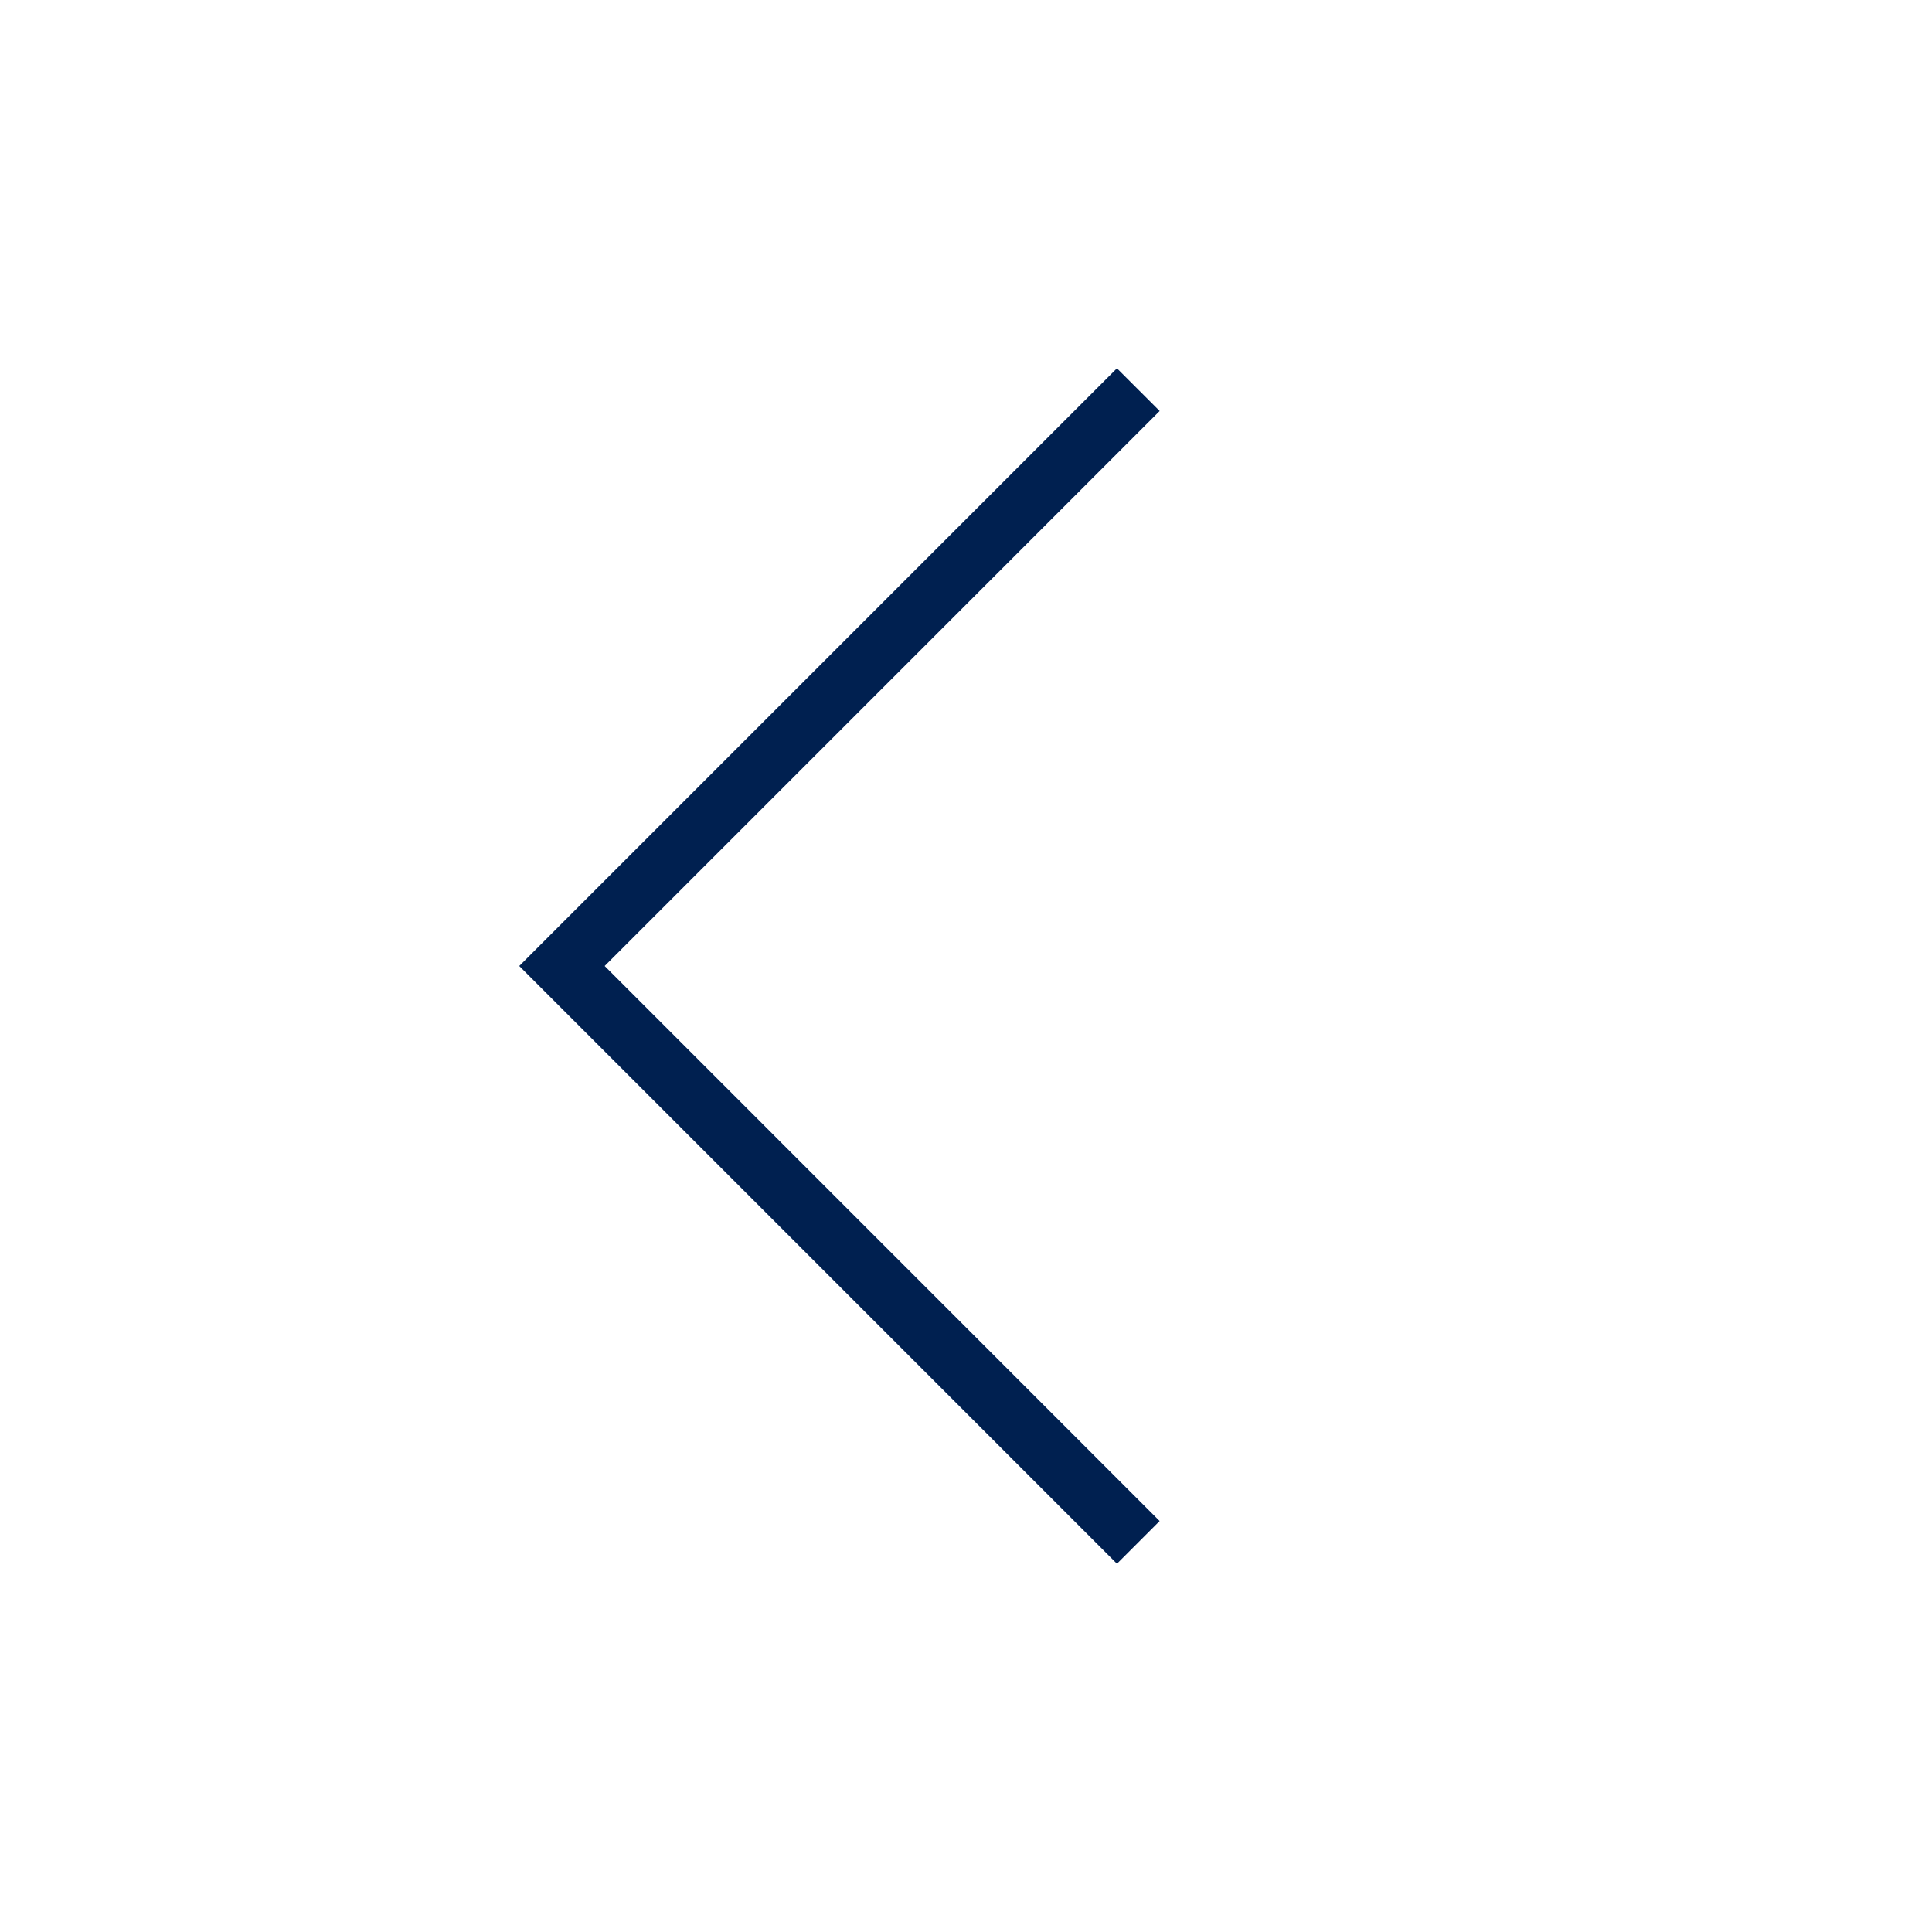
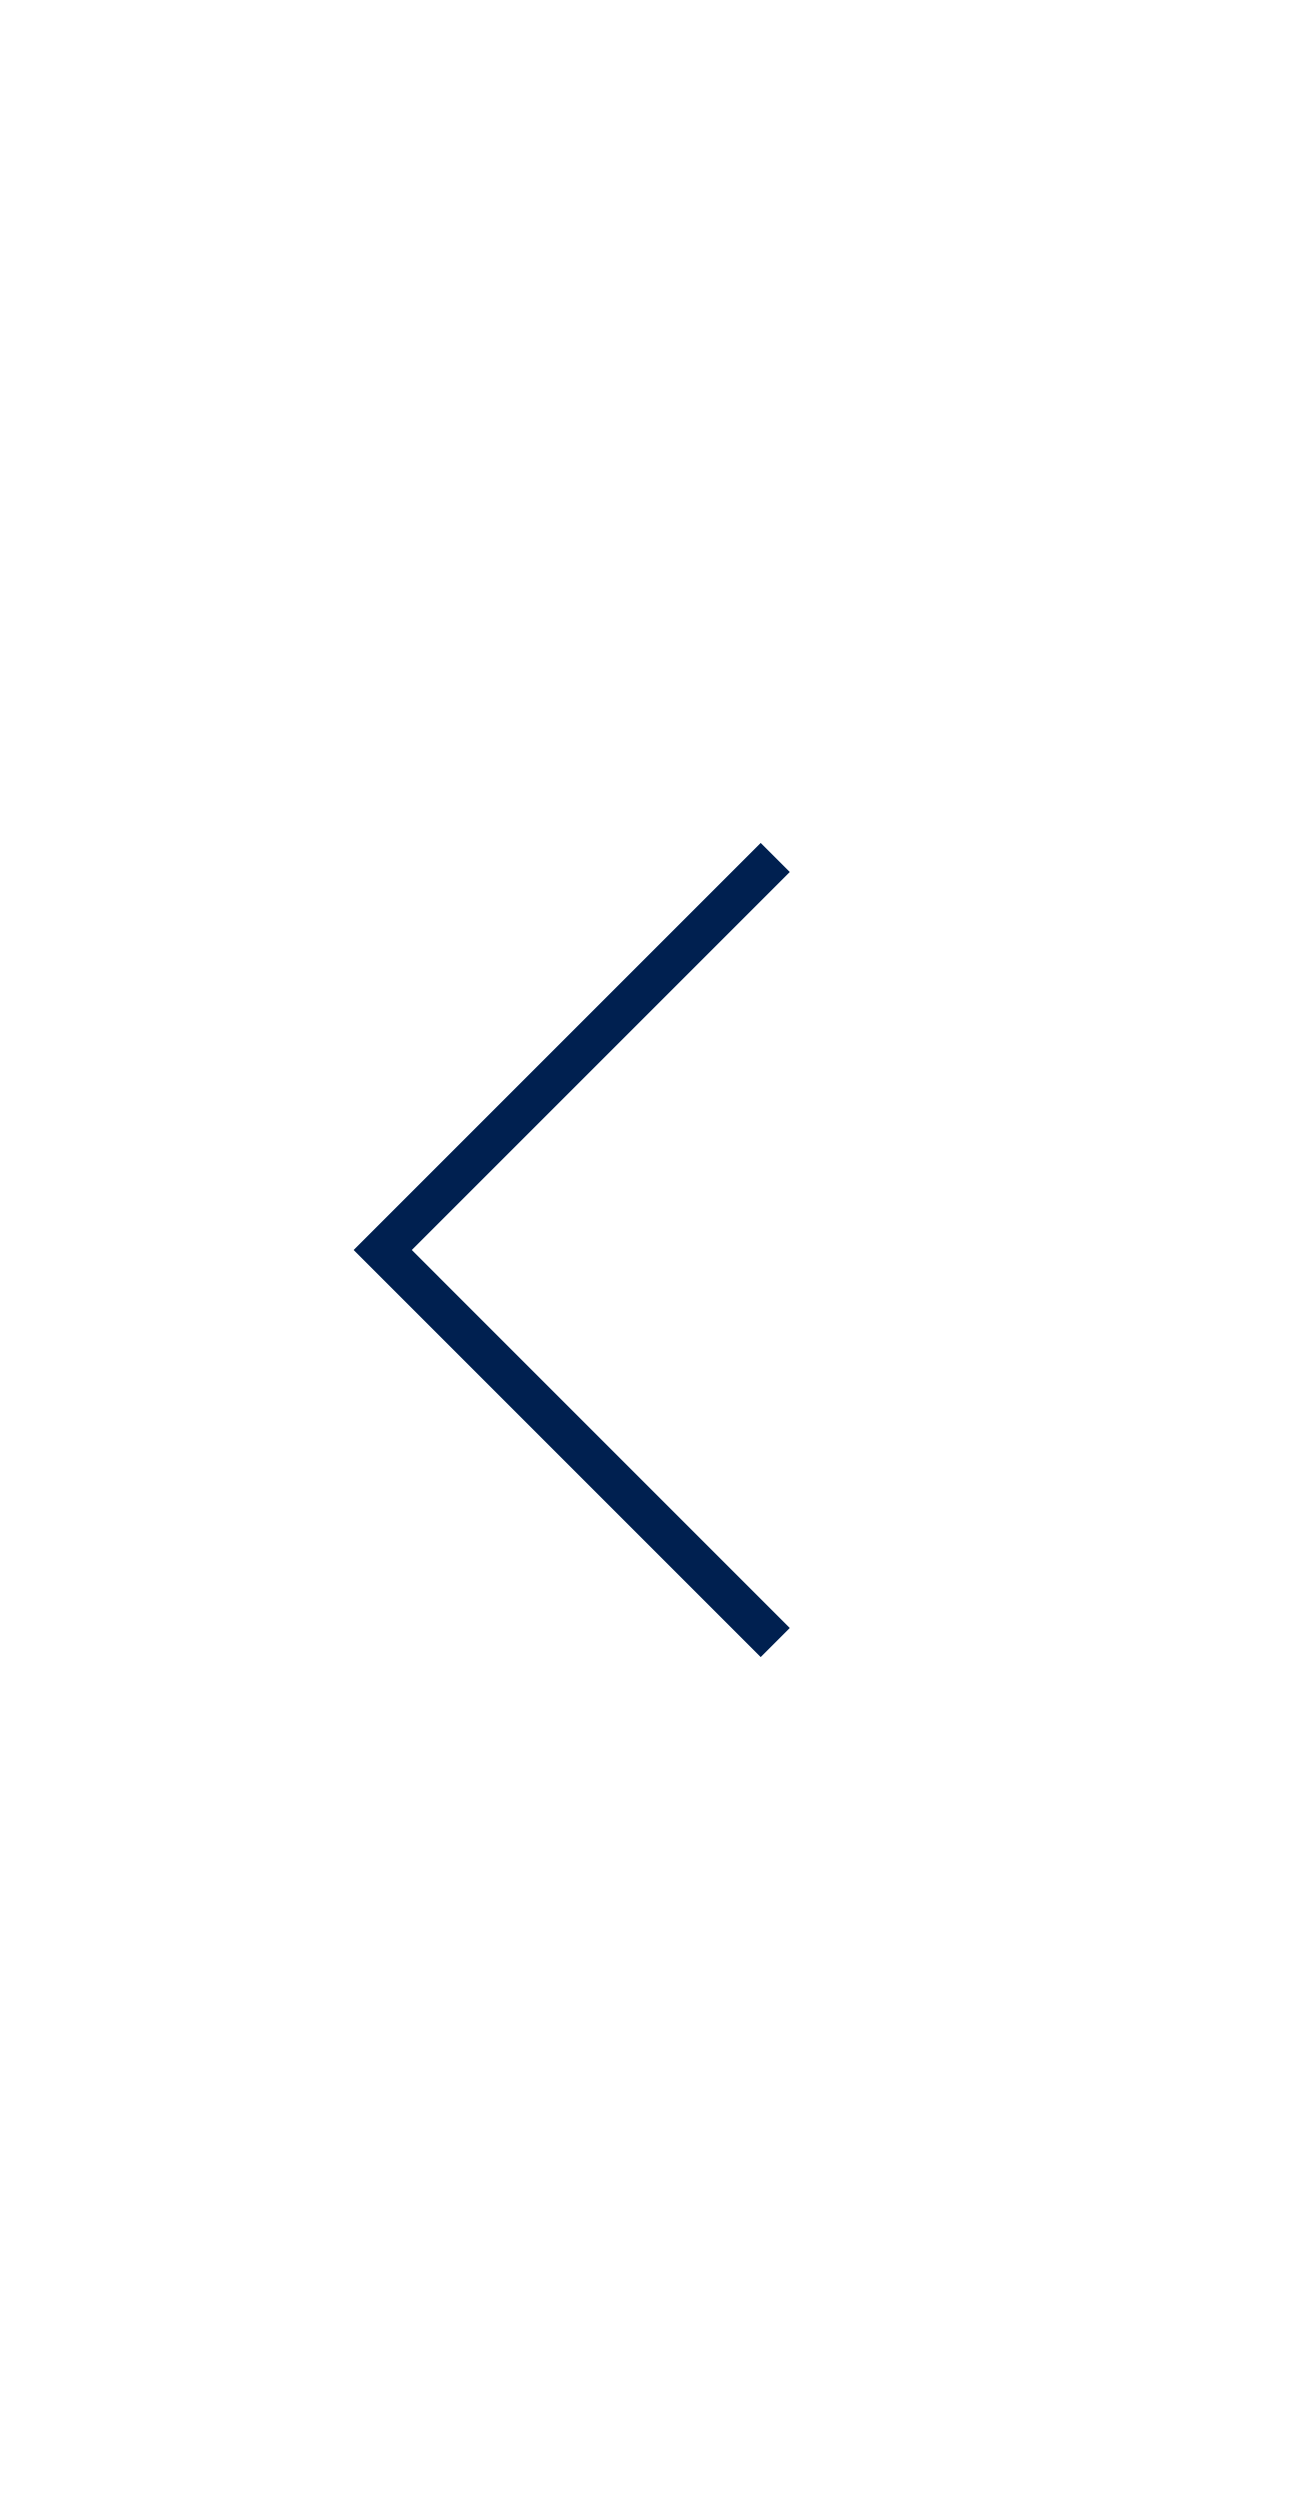
- <svg xmlns="http://www.w3.org/2000/svg" width="64" height="64" viewBox="0 0 64 64">
+ <svg xmlns="http://www.w3.org/2000/svg" width="20" height="38" viewBox="0 0 64 64">
  <path fill="#002050" d="M18.615 33.414L37 51.8l1.414-1.414L20.03 32l18.385-18.385L37 12.201 17.201 32l1.414 1.414z" />
</svg>
